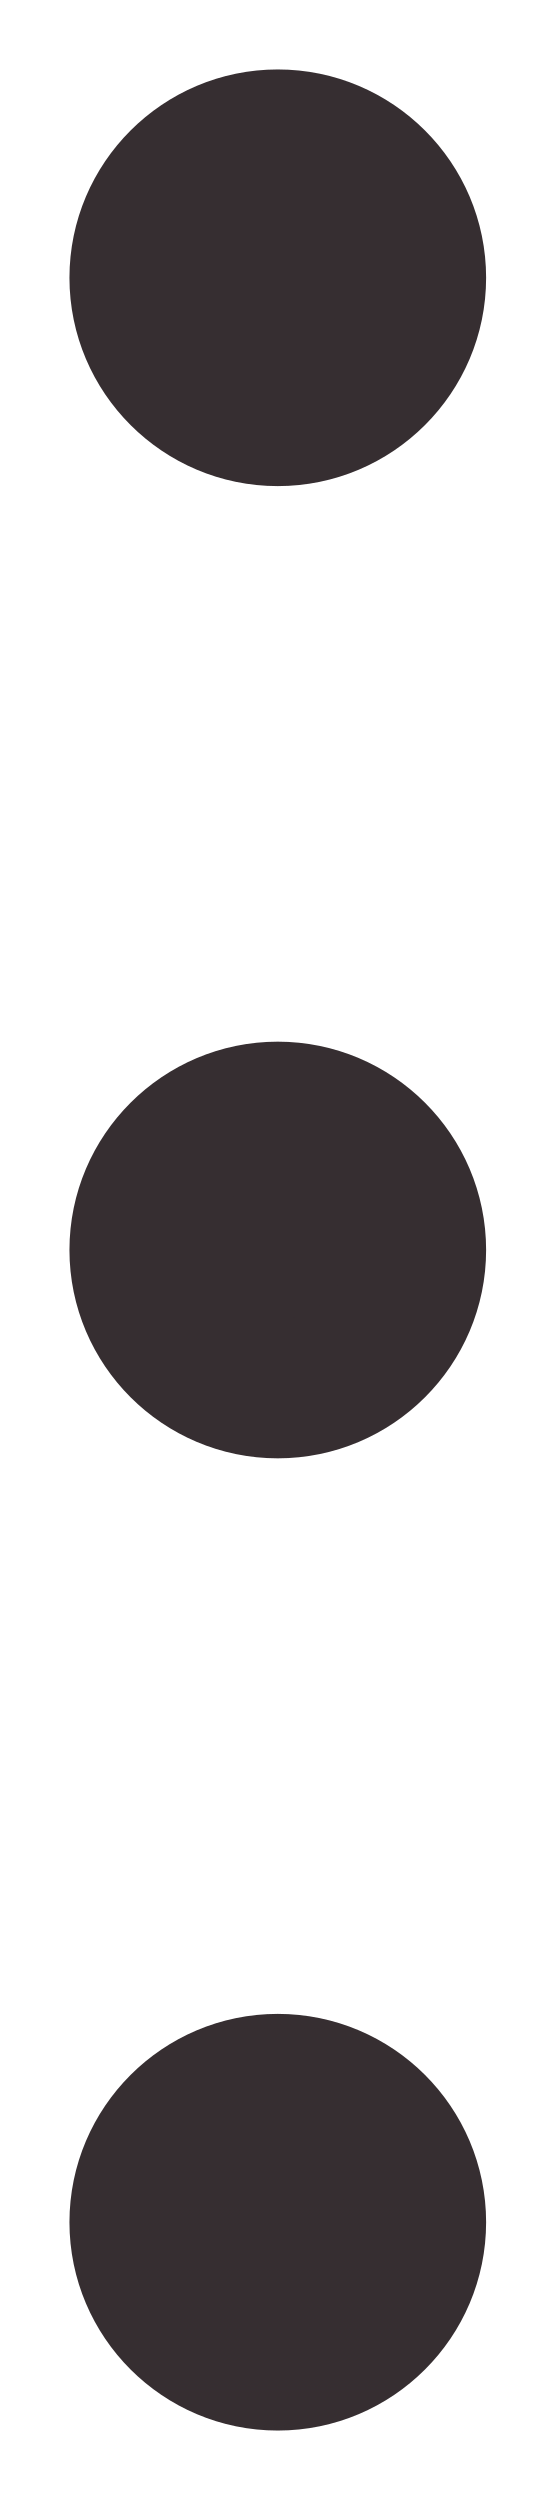
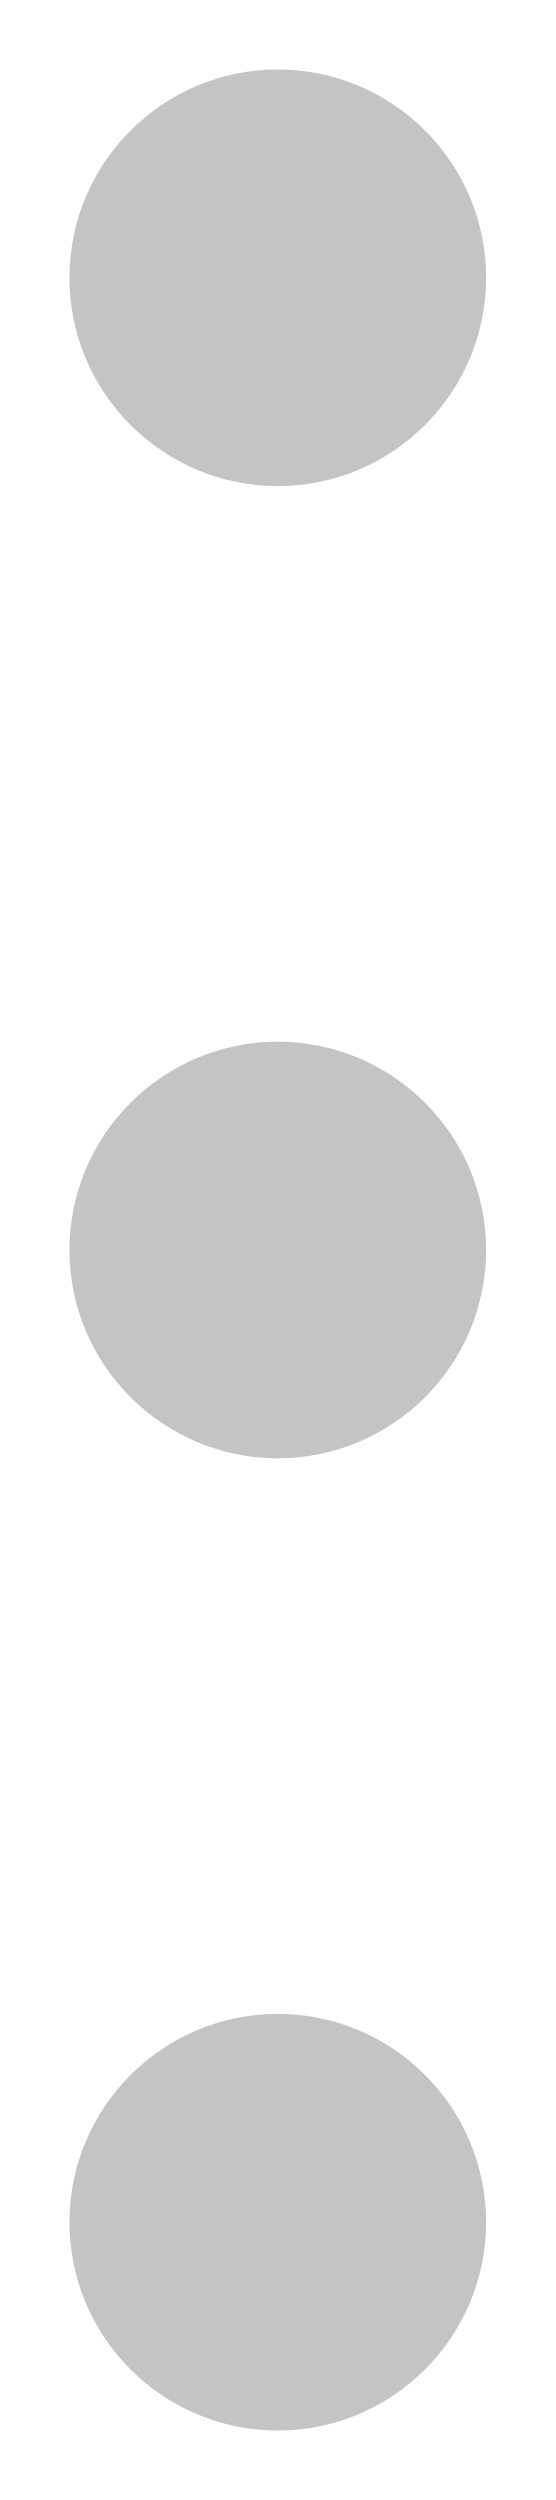
<svg xmlns="http://www.w3.org/2000/svg" width="4" height="18" viewBox="0 0 4 18" fill="none">
-   <path d="M2 10C2.55 10 3 9.552 3 9C3 8.448 2.55 8 2 8C1.45 8 1 8.448 1 9C1 9.552 1.45 10 2 10Z" fill="#362E31" stroke="#362E31" stroke-linecap="round" stroke-linejoin="round" />
-   <path d="M2 3C2.55 3 3 2.552 3 2C3 1.448 2.55 1 2 1C1.45 1 1 1.448 1 2C1 2.552 1.45 3 2 3Z" fill="#362E31" stroke="#362E31" stroke-linecap="round" stroke-linejoin="round" />
-   <path d="M2 17C2.55 17 3 16.552 3 16C3 15.448 2.55 15 2 15C1.45 15 1 15.448 1 16C1 16.552 1.45 17 2 17Z" fill="#362E31" stroke="#362E31" stroke-linecap="round" stroke-linejoin="round" />
+   <path d="M2 10C2.55 10 3 9.552 3 9C3 8.448 2.55 8 2 8C1.45 8 1 8.448 1 9C1 9.552 1.45 10 2 10Z" fill="#C4C4C4" stroke="#C4C4C4" stroke-linecap="round" stroke-linejoin="round" />
+   <path d="M2 3C2.55 3 3 2.552 3 2C3 1.448 2.55 1 2 1C1.45 1 1 1.448 1 2C1 2.552 1.45 3 2 3Z" fill="#C4C4C4" stroke="#C4C4C4" stroke-linecap="round" stroke-linejoin="round" />
+   <path d="M2 17C2.55 17 3 16.552 3 16C3 15.448 2.55 15 2 15C1.45 15 1 15.448 1 16C1 16.552 1.45 17 2 17Z" fill="#C4C4C4" stroke="#C4C4C4" stroke-linecap="round" stroke-linejoin="round" />
</svg>
